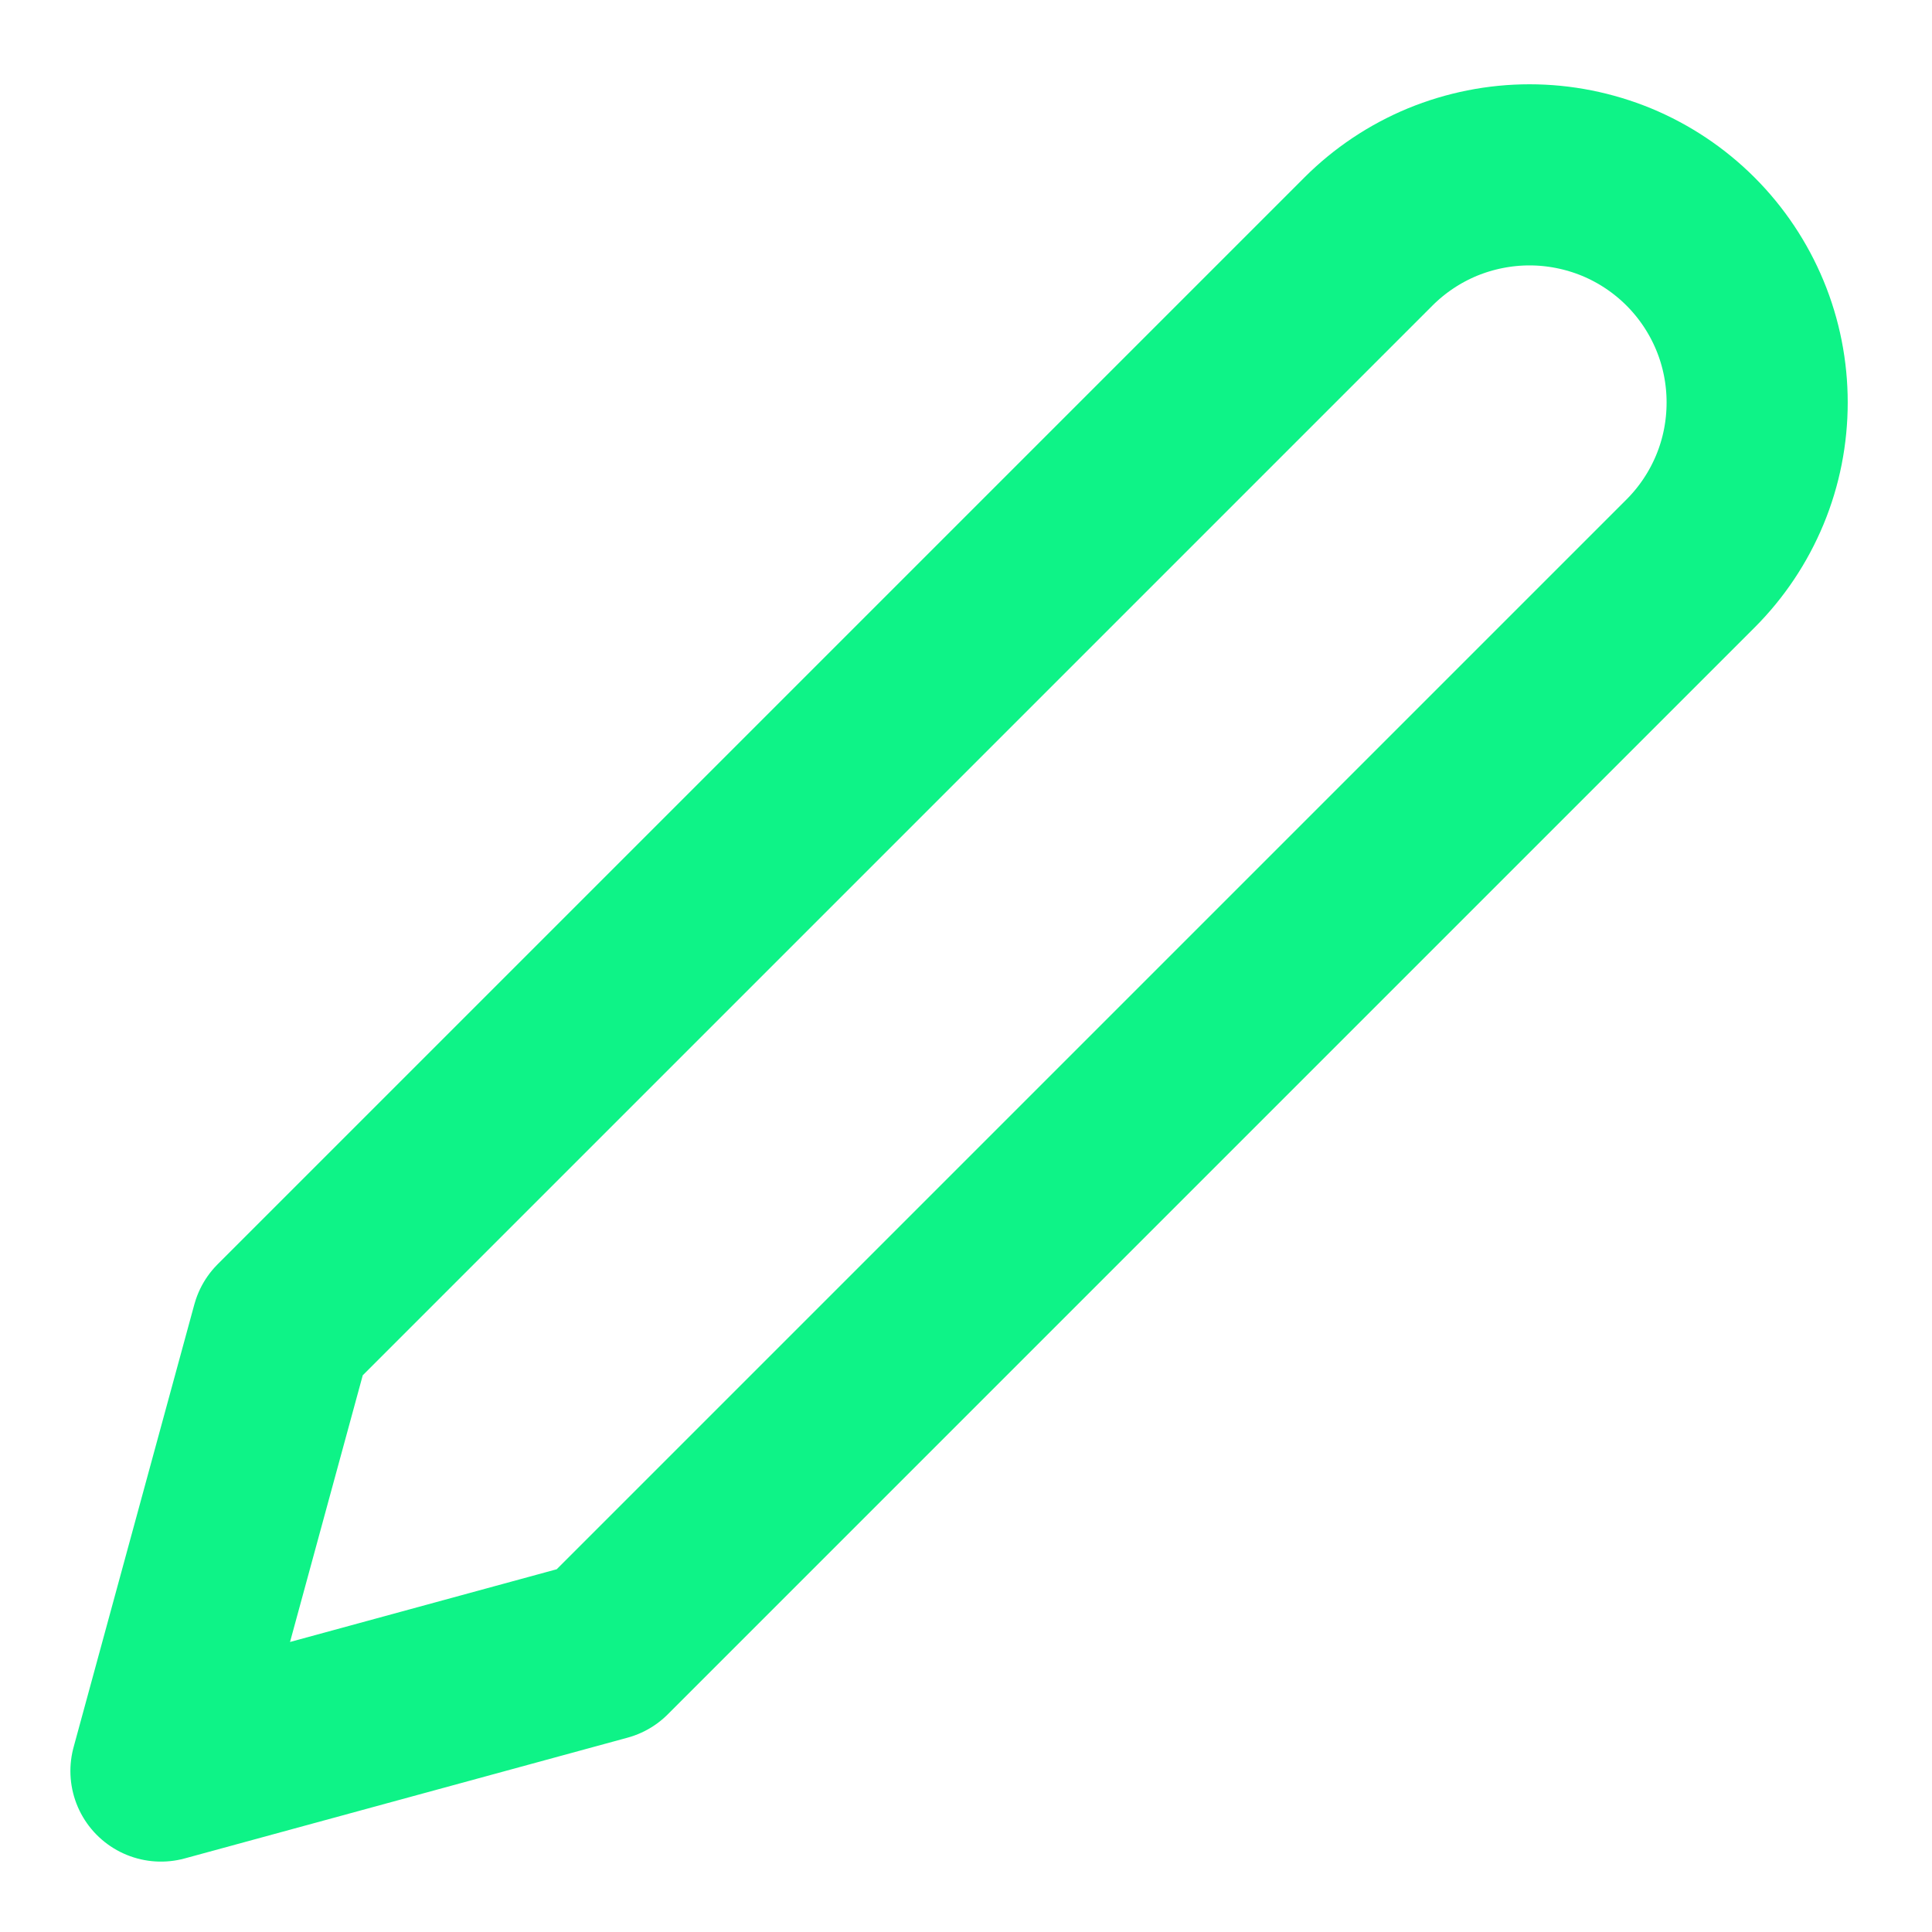
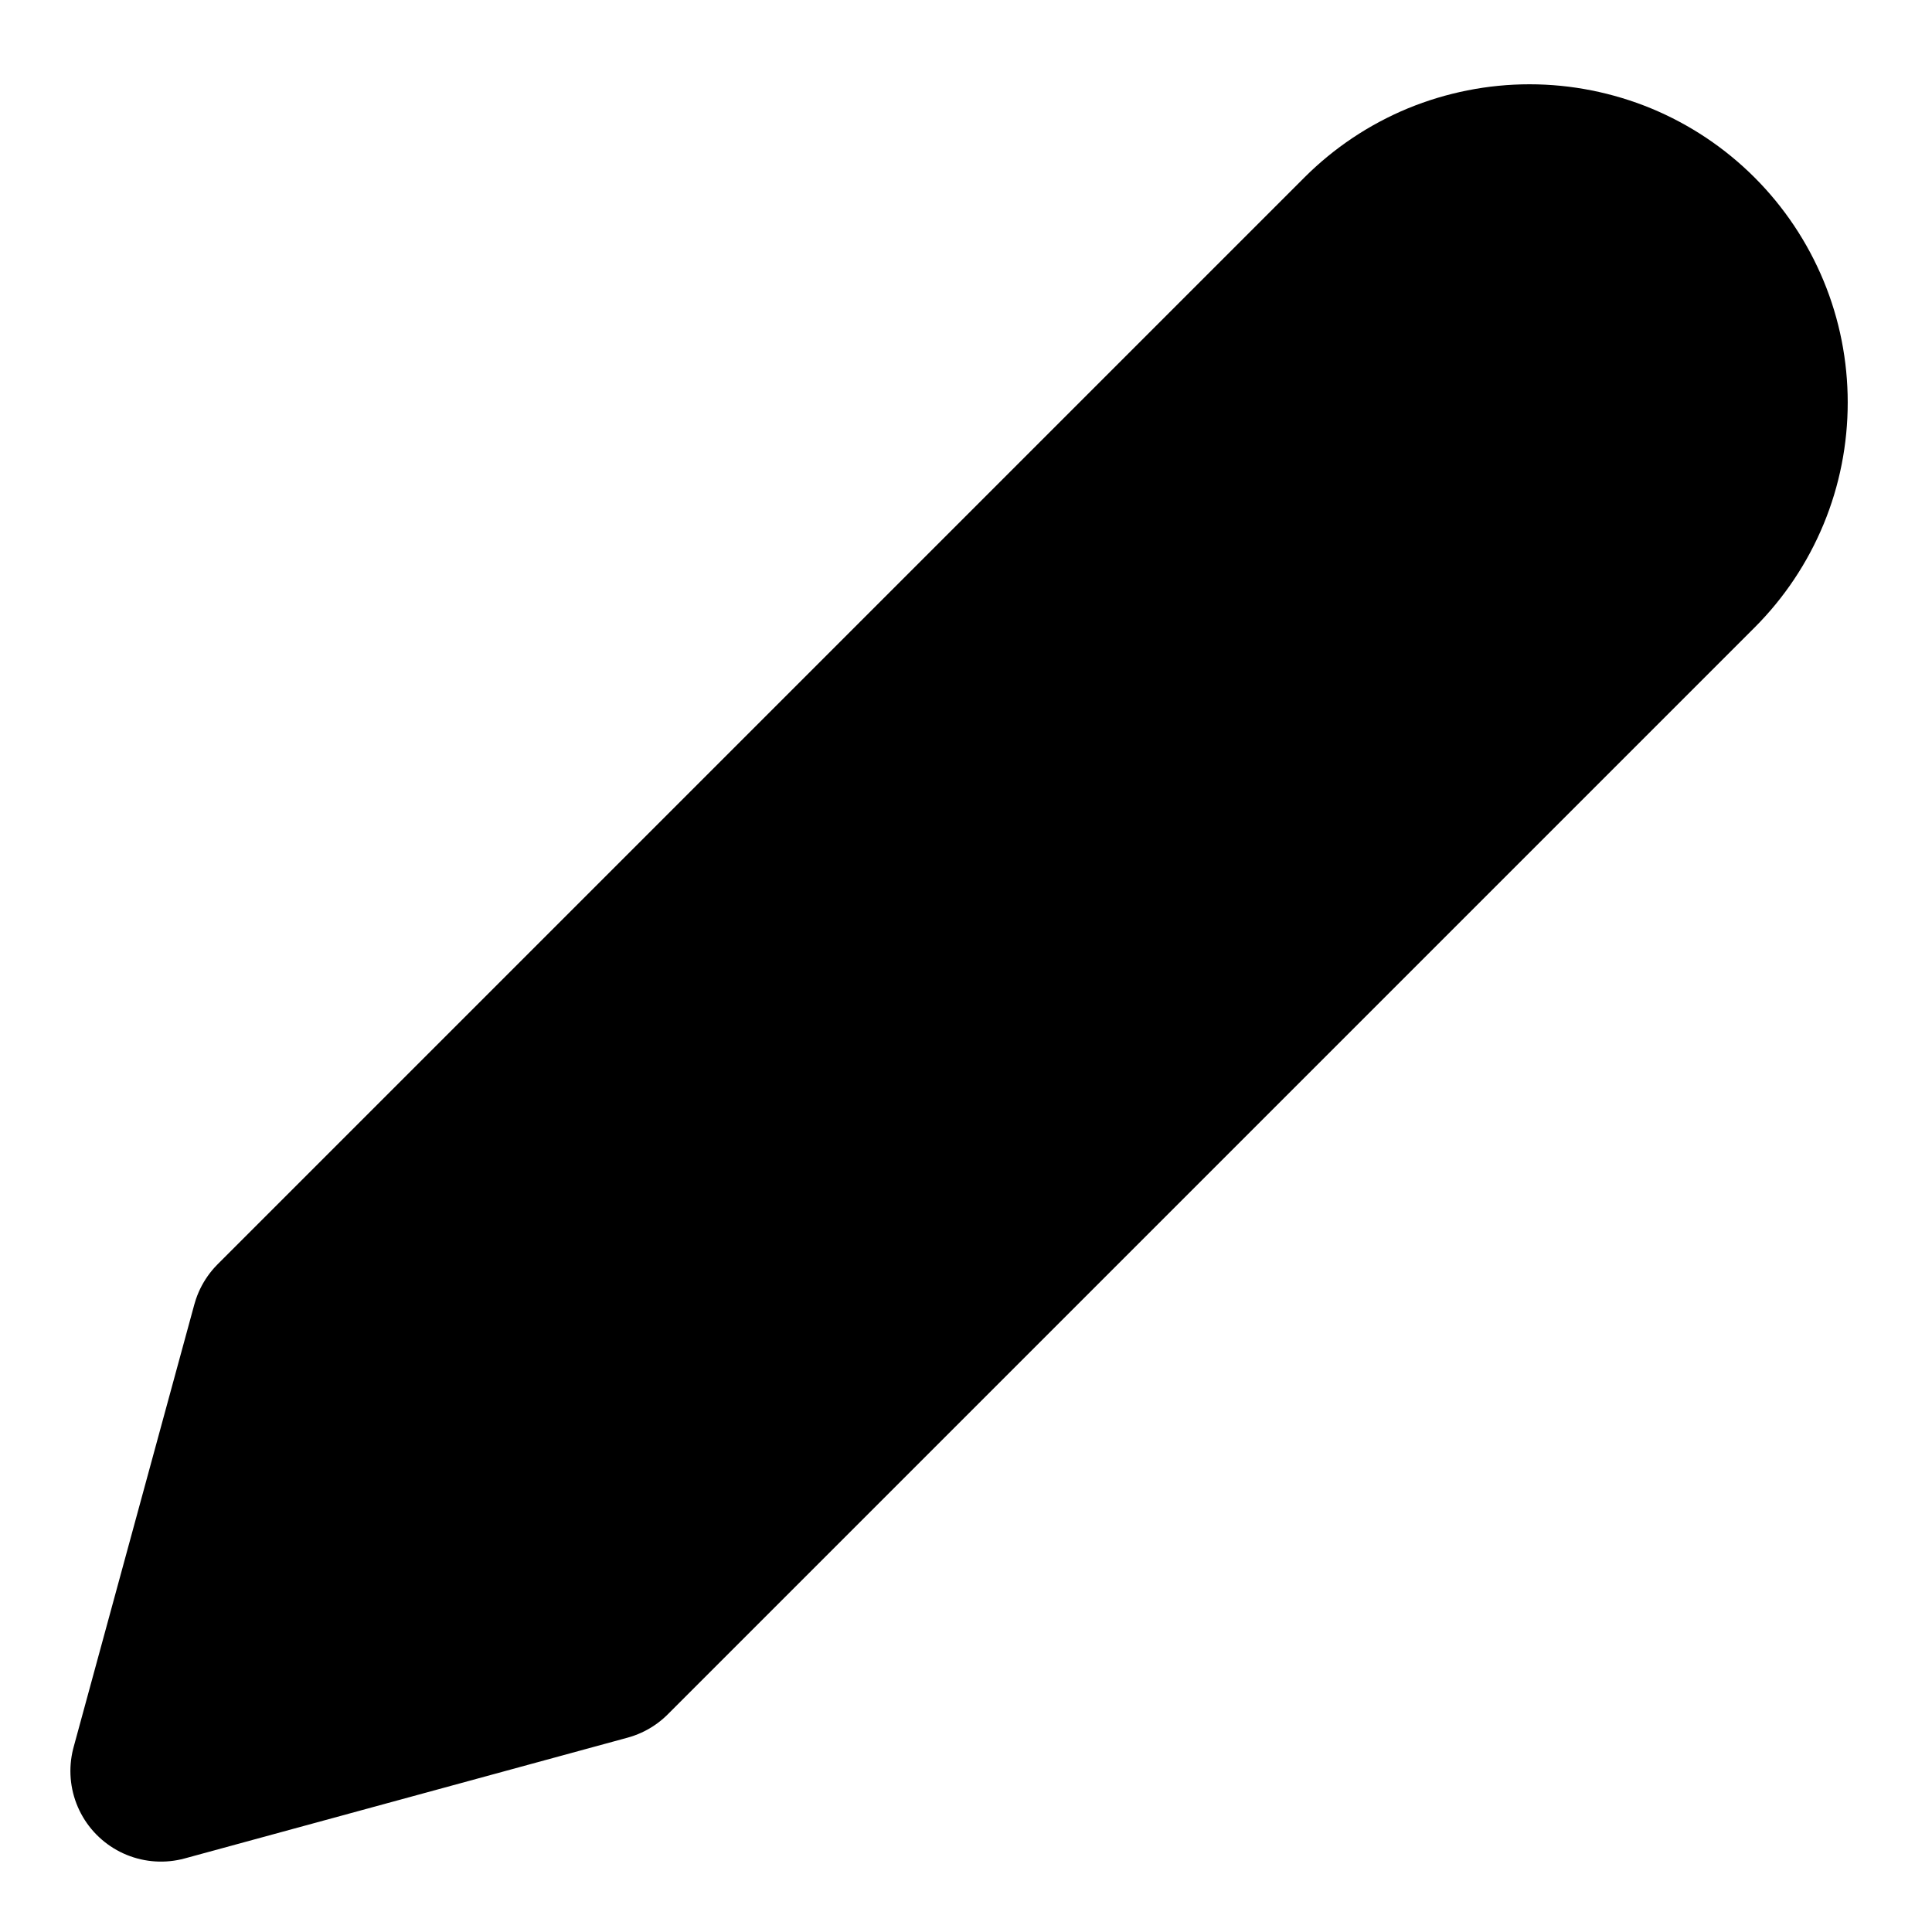
- <svg xmlns="http://www.w3.org/2000/svg" width="16" height="16" viewBox="0 0 16 16" fill="none">
-   <path d="M11.333 2C11.508 1.825 11.716 1.686 11.945 1.591C12.174 1.497 12.419 1.448 12.667 1.448C12.914 1.448 13.159 1.497 13.388 1.591C13.617 1.686 13.825 1.825 14 2C14.175 2.175 14.314 2.383 14.409 2.612C14.504 2.841 14.552 3.086 14.552 3.333C14.552 3.581 14.504 3.826 14.409 4.055C14.314 4.284 14.175 4.492 14 4.667L5 13.667L1.333 14.667L2.333 11L11.333 2Z" stroke="#0EF387" stroke-width="1.5" stroke-linecap="round" stroke-linejoin="round" />
+ <svg xmlns="http://www.w3.org/2000/svg" width="16" height="16" viewBox="0 0 16 16" fill="currentColor">
+   <path d="M11.333 2C11.508 1.825 11.716 1.686 11.945 1.591C12.174 1.497 12.419 1.448 12.667 1.448C12.914 1.448 13.159 1.497 13.388 1.591C13.617 1.686 13.825 1.825 14 2C14.175 2.175 14.314 2.383 14.409 2.612C14.504 2.841 14.552 3.086 14.552 3.333C14.552 3.581 14.504 3.826 14.409 4.055C14.314 4.284 14.175 4.492 14 4.667L5 13.667L1.333 14.667L2.333 11L11.333 2Z" stroke="currentColor" stroke-width="1.5" stroke-linecap="round" stroke-linejoin="round" />
</svg>
